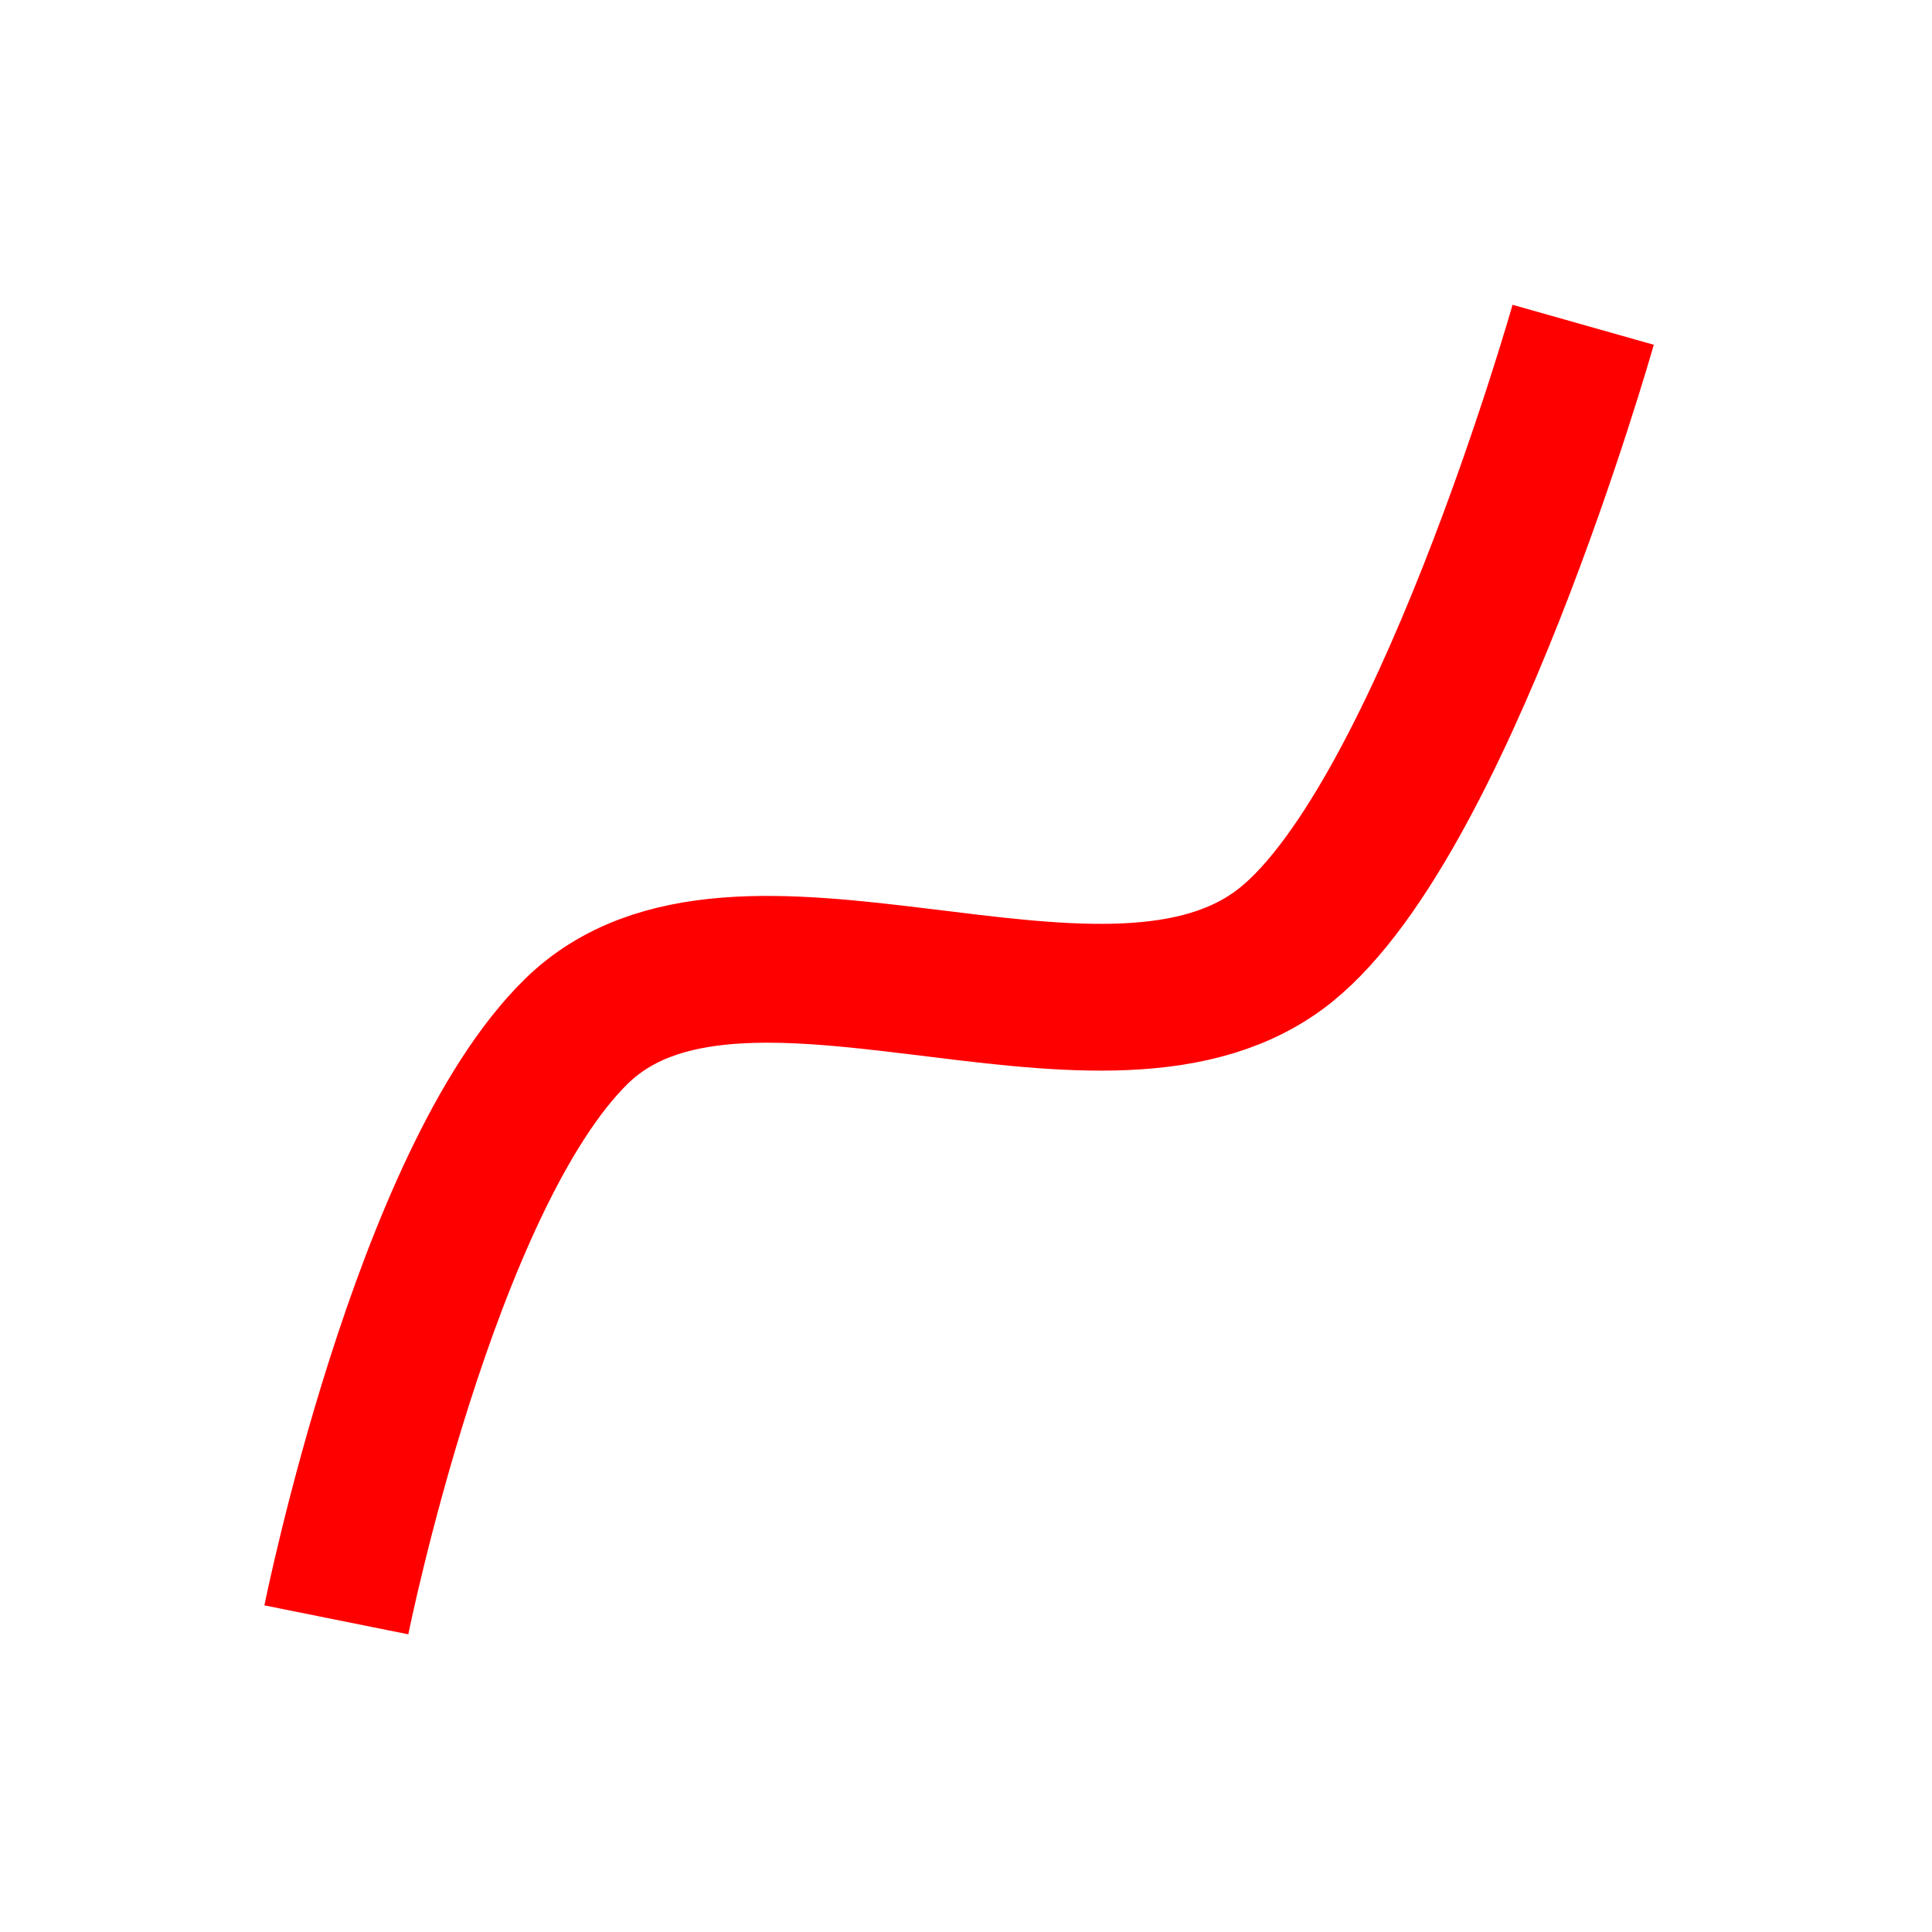
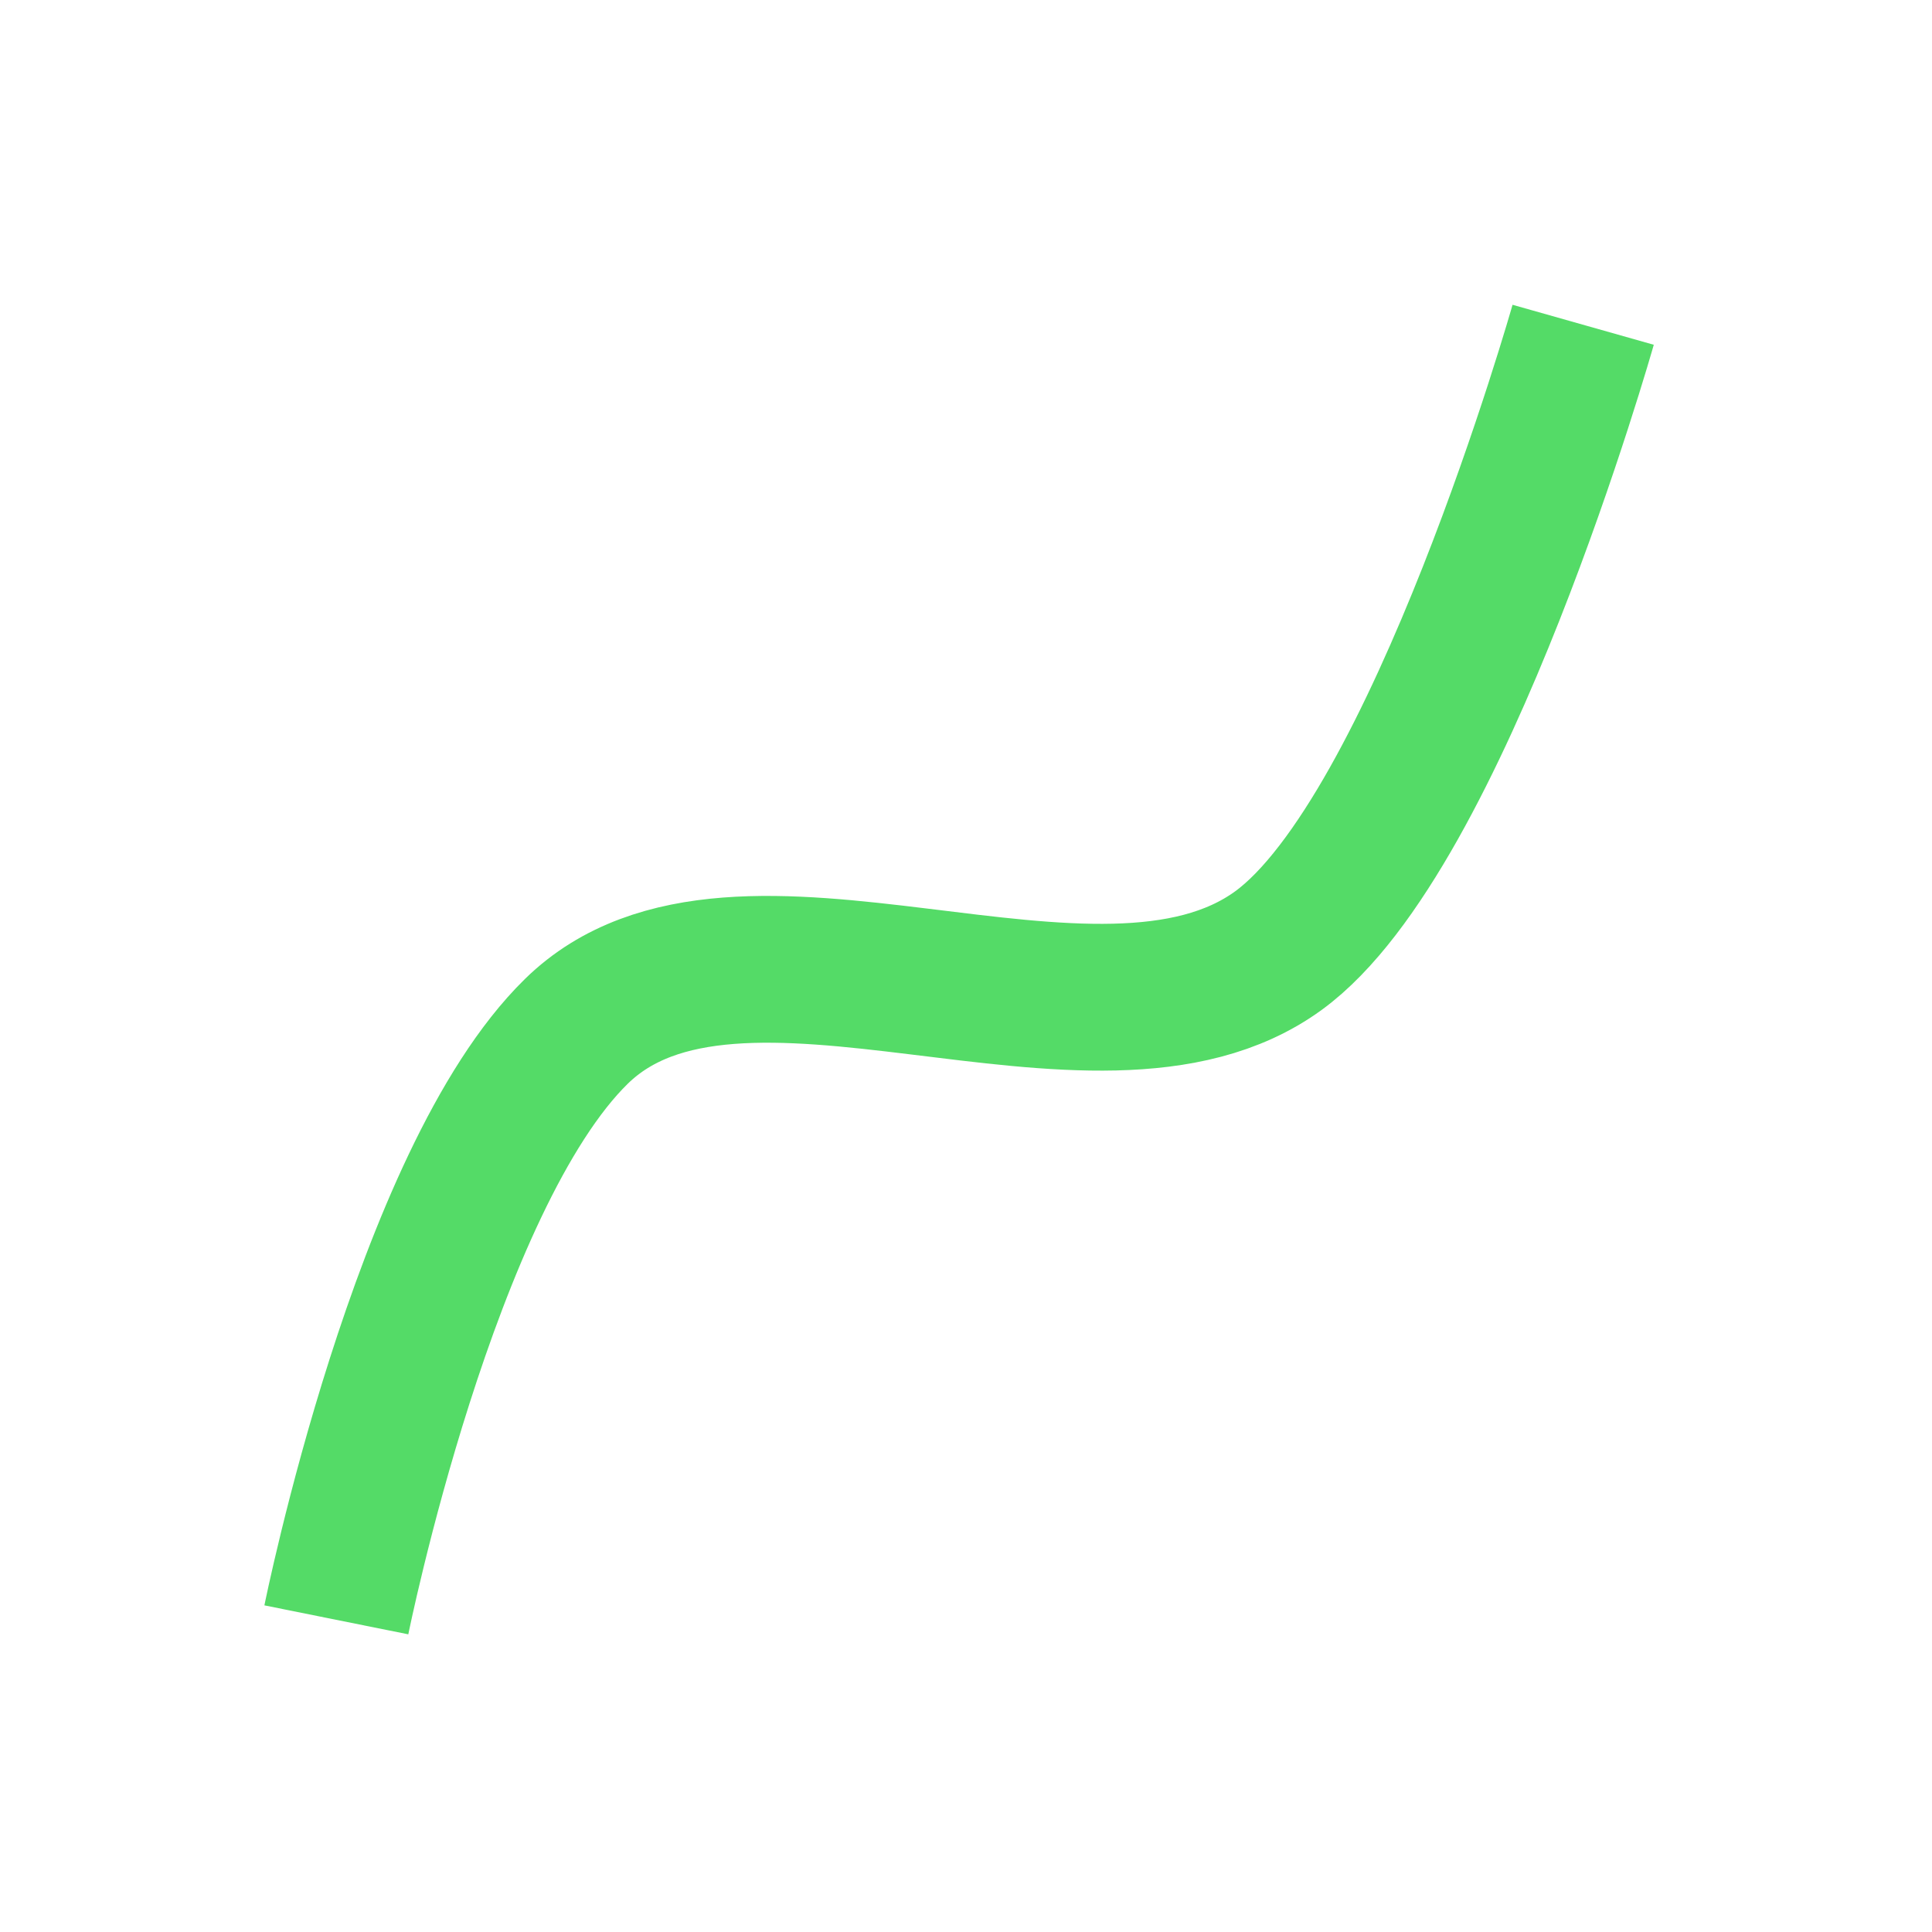
<svg xmlns="http://www.w3.org/2000/svg" version="1.1" id="Layer_1" x="0px" y="0px" viewBox="0 0 512 512" style="enable-background:new 0 0 512 512;" xml:space="preserve">
  <defs id="defs9">
	
</defs>
  <style type="text/css" id="style2">
	.st0{fill:#333333;}
</style>
-   <path style="fill:none;fill-opacity:1;stroke:#ff0000;stroke-width:38.9;stroke-linecap:butt;stroke-linejoin:miter;stroke-dasharray:none;stroke-opacity:1" d="m 419.554,86.069 c 0,0 -38.193,134.868 -80.755,165.851 -48.403,35.236 -143.265,-20.487 -186.051,21.392 -40.124,39.274 -63.61,155.963 -63.61,155.963" id="path968" />
+   <path style="fill:none;fill-opacity:1;stroke:#54db67;stroke-width:38.9;stroke-linecap:butt;stroke-linejoin:miter;stroke-dasharray:none;stroke-opacity:1" d="m 419.554,86.069 c 0,0 -38.193,134.868 -80.755,165.851 -48.403,35.236 -143.265,-20.487 -186.051,21.392 -40.124,39.274 -63.61,155.963 -63.61,155.963" id="strokeColor" />
</svg>
